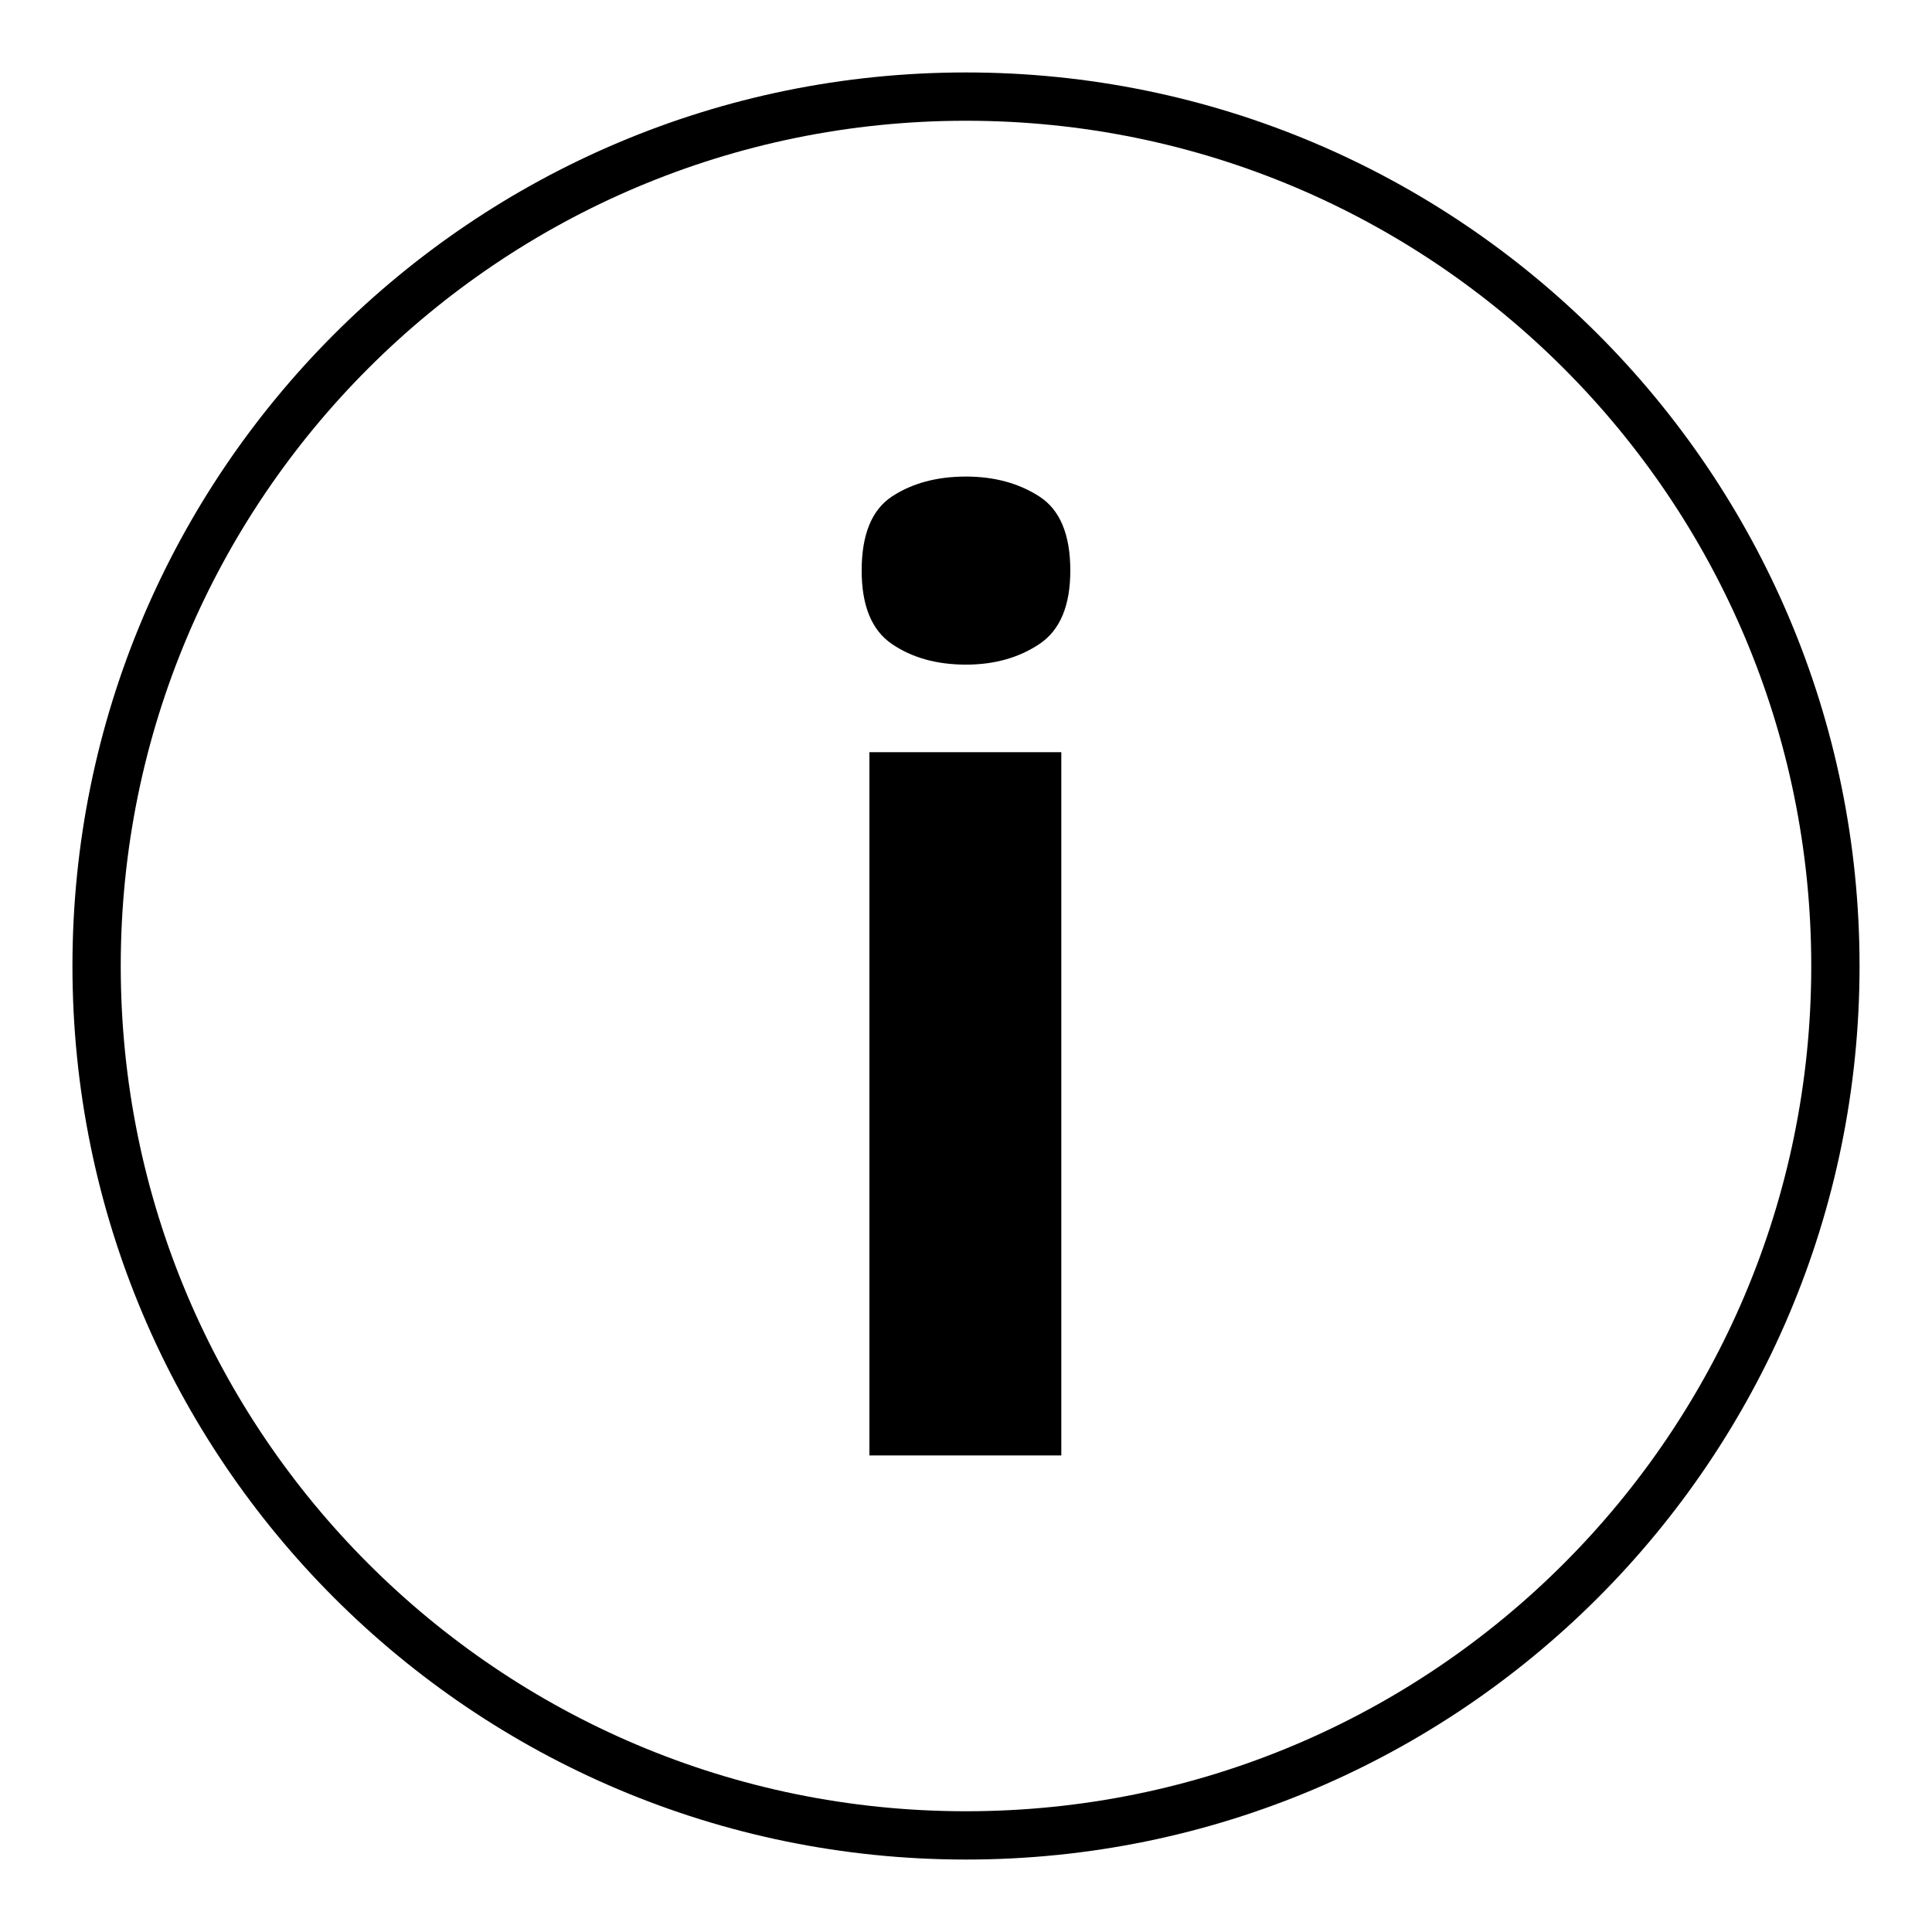
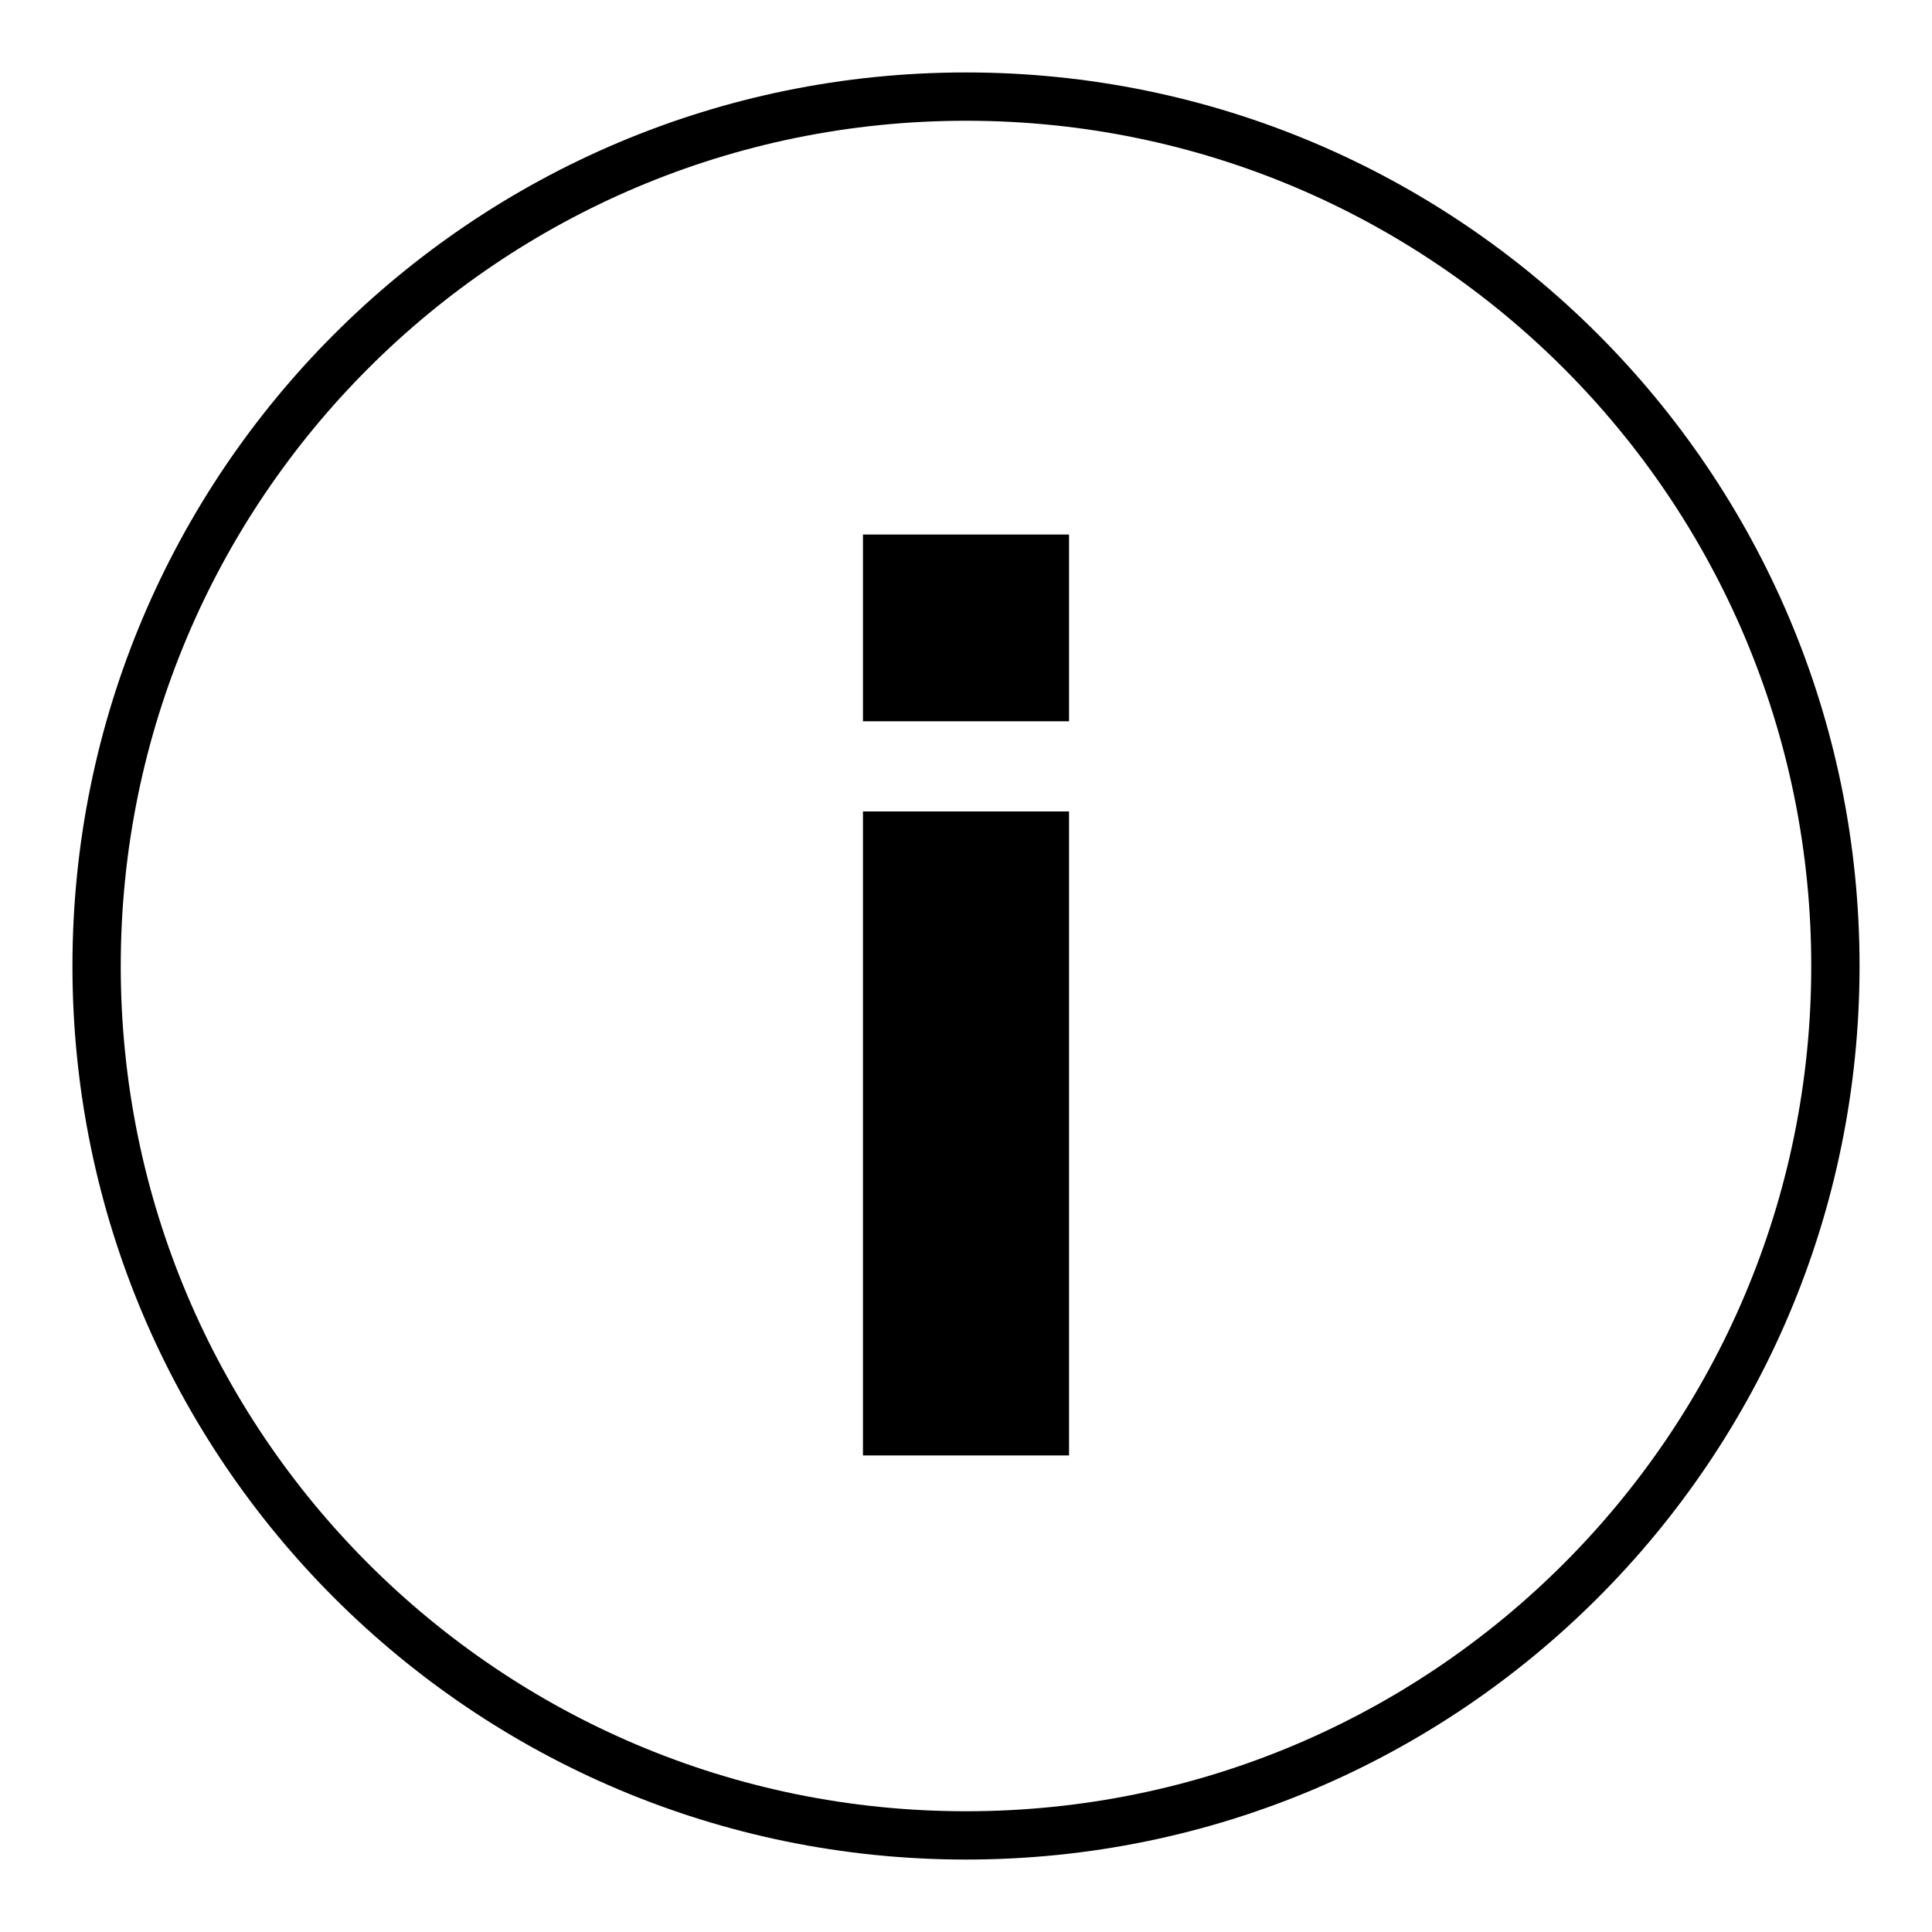
<svg xmlns="http://www.w3.org/2000/svg" width="16" height="16" viewBox="0 0 600 600">
  <circle cx="300" cy="300" r="270" fill="none" stroke="#000" stroke-width="15" />
-   <text x="299.8" y="452" font-family="sans-serif" font-size="400" font-weight="bold" text-anchor="middle">i</text>
+   <path d="M268,166h64v58h-64z" />
+   <path d="M268,252h64v200h-64z" />
</svg>
